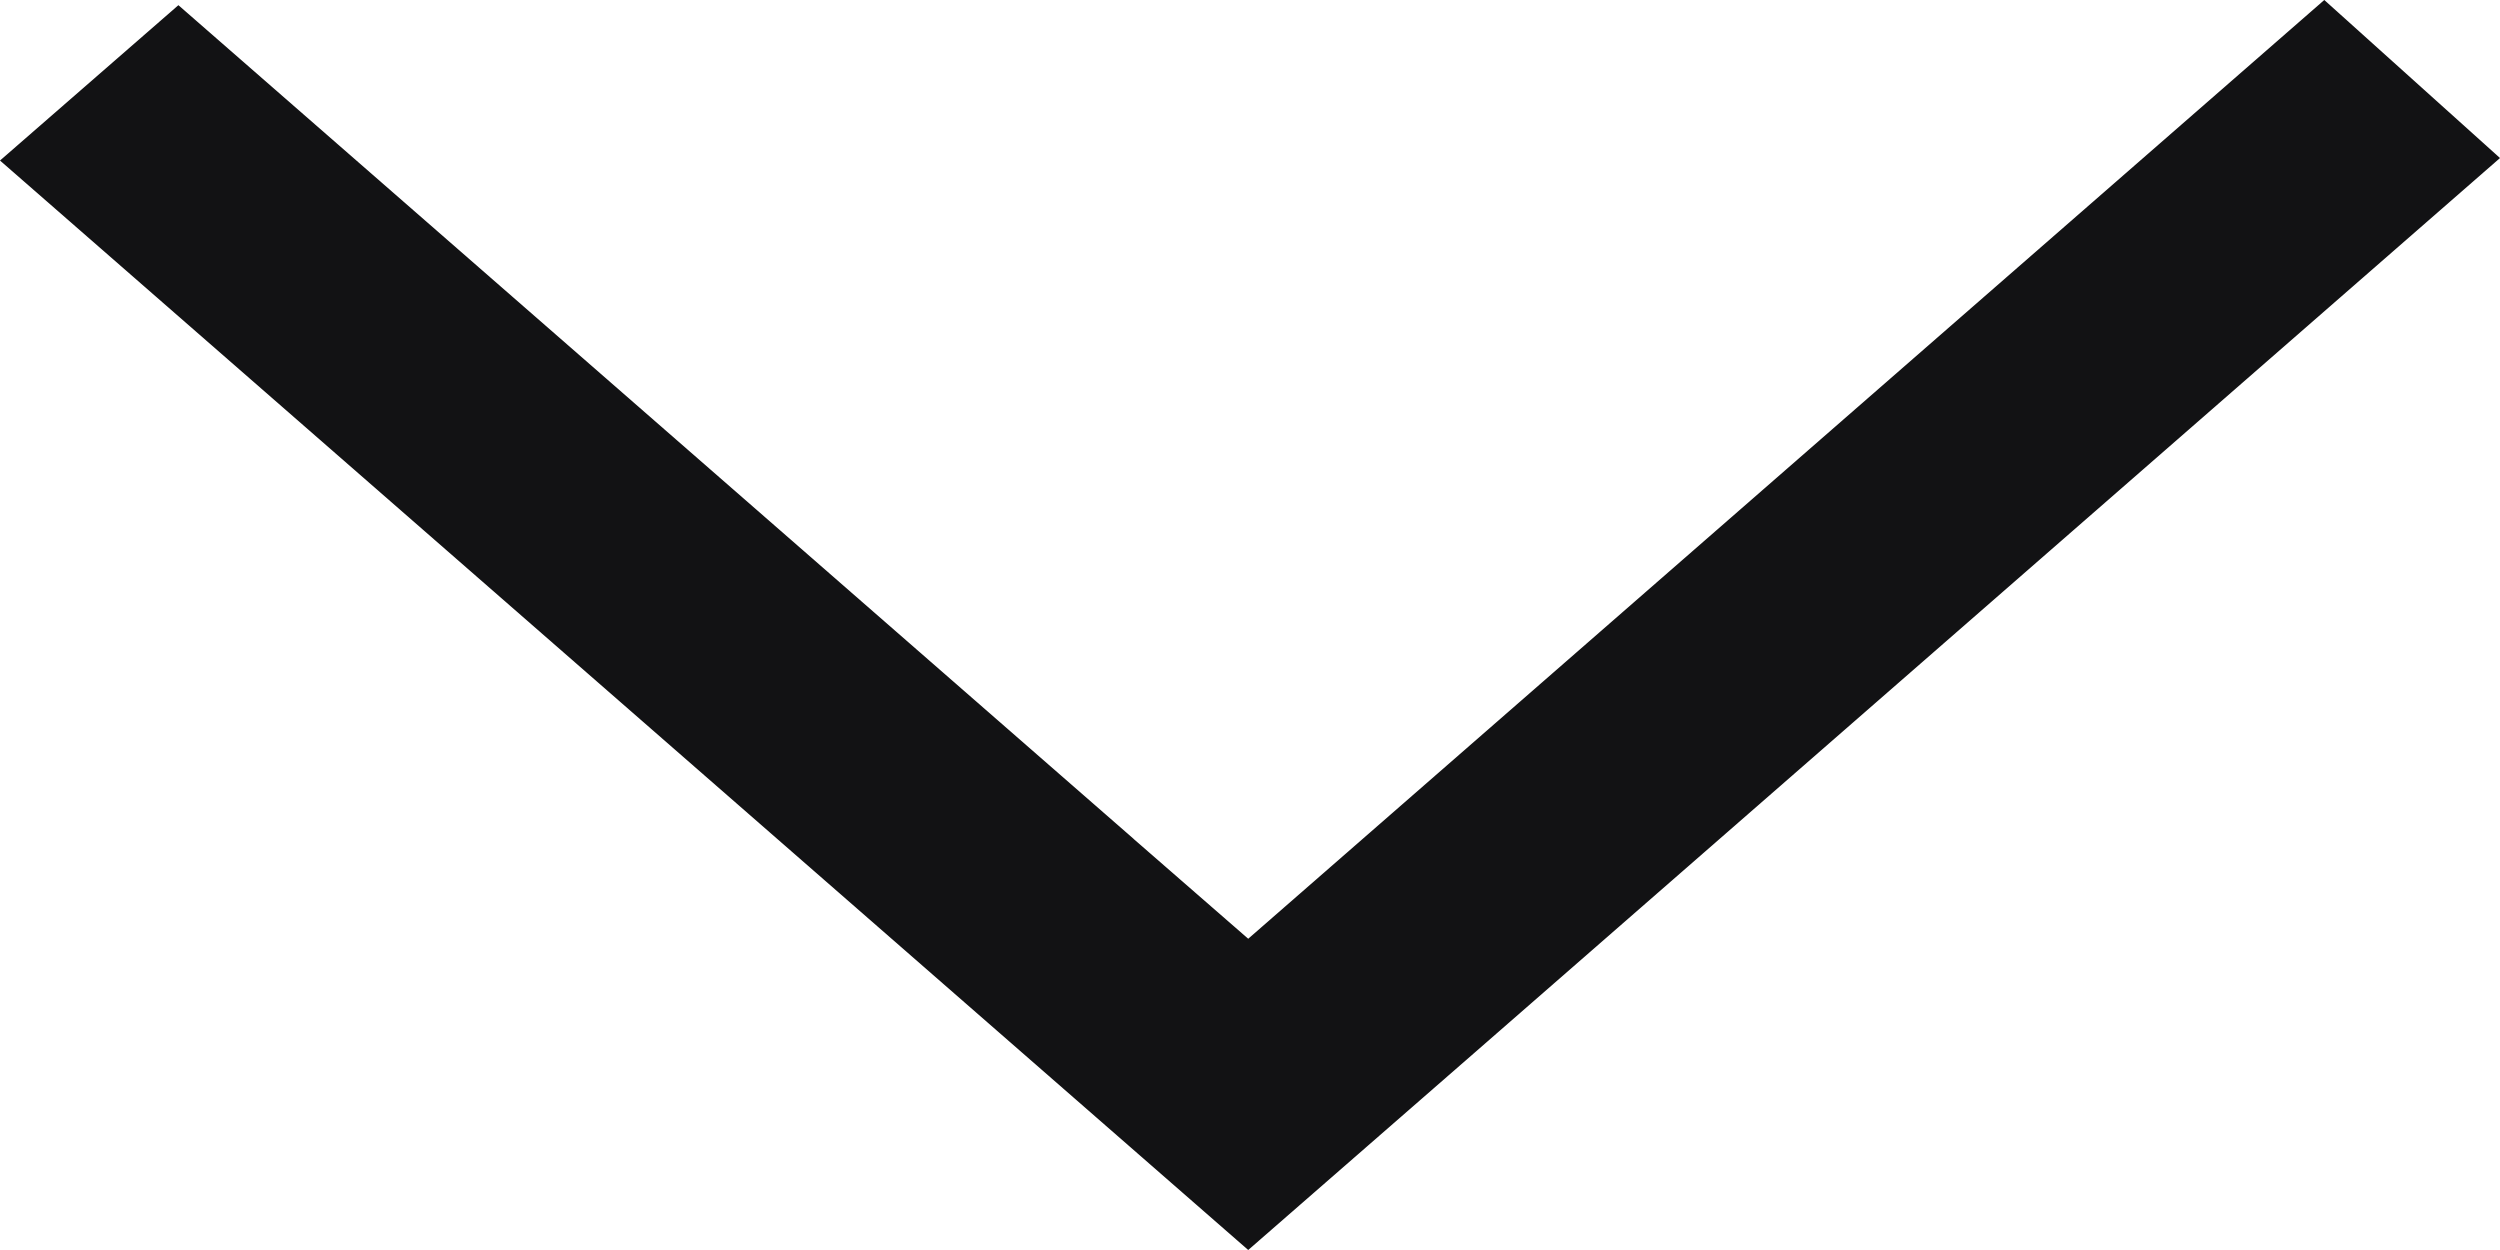
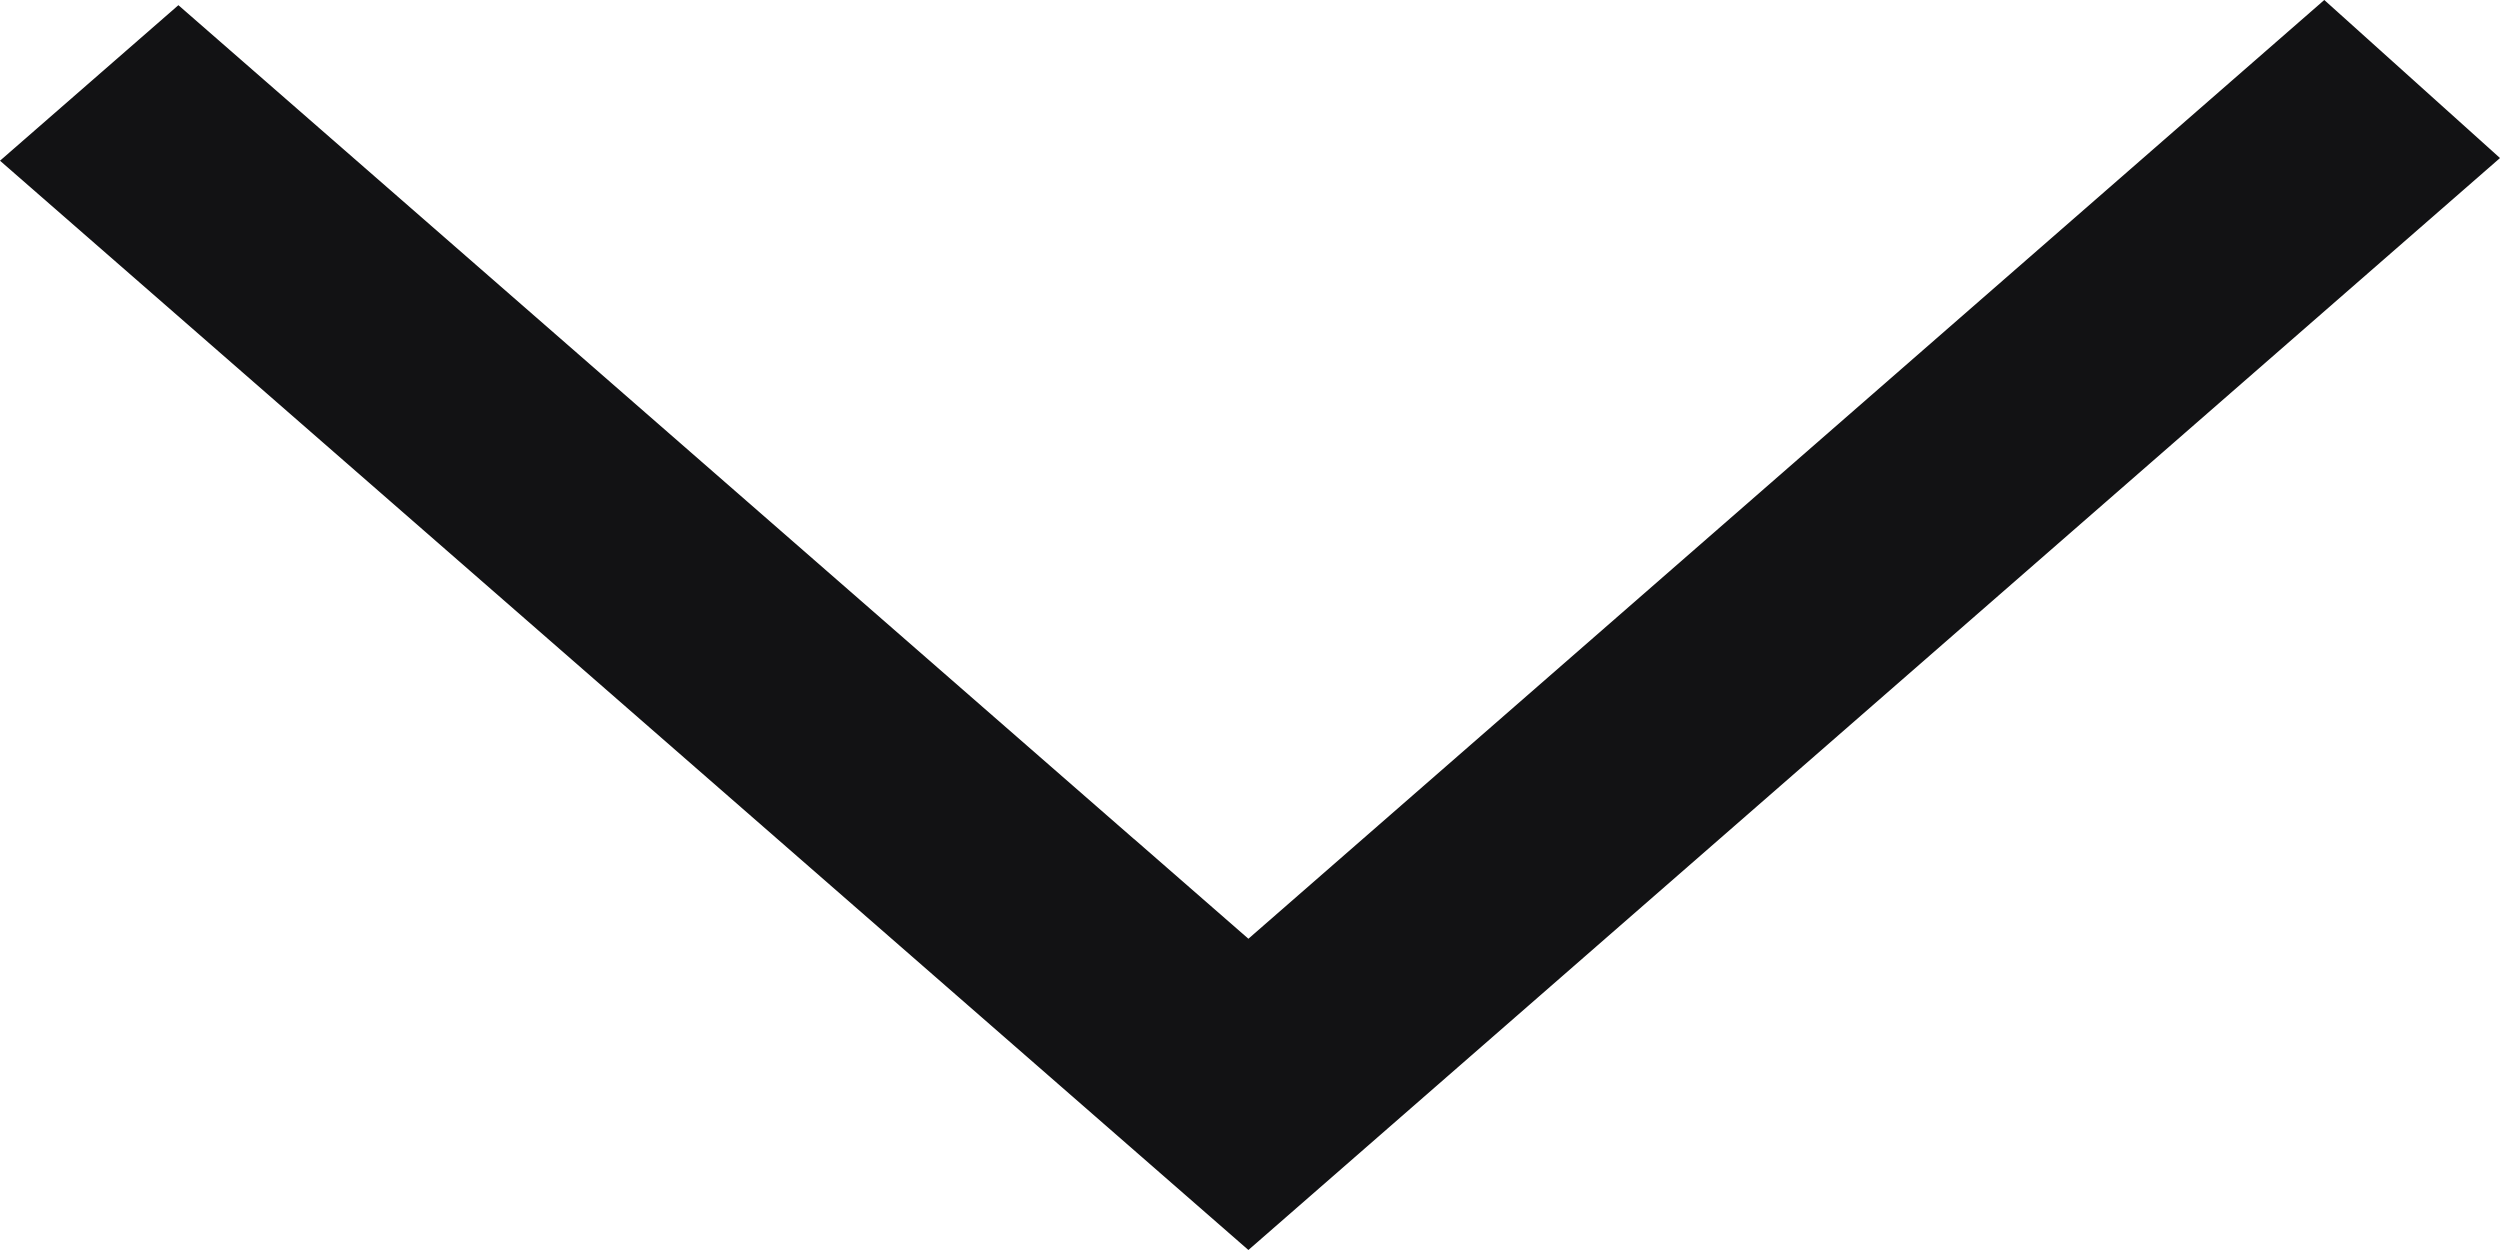
- <svg xmlns="http://www.w3.org/2000/svg" width="14" height="7" fill="none">
-   <path fill-rule="evenodd" clip-rule="evenodd" d="M14 .885L13.016 0 6.99 5.257l-.643-.56.004.003L.999.029 0 .899 6.99 7c1.027-.895.027-.022 7.01-6.115z" fill="#121214" />
+ <svg xmlns="http://www.w3.org/2000/svg" width="14" height="7" viewBox="0 0 14 7" fill="none">
+   <path fill-rule="evenodd" clip-rule="evenodd" d="M14 0.885L13.016 0L6.991 5.257L6.348 4.696L6.352 4.7L0.999 0.029L0 0.9C1.479 2.191 5.61 5.795 6.991 7C8.017 6.105 7.017 6.978 14 0.885Z" fill="#121214" />
</svg>
